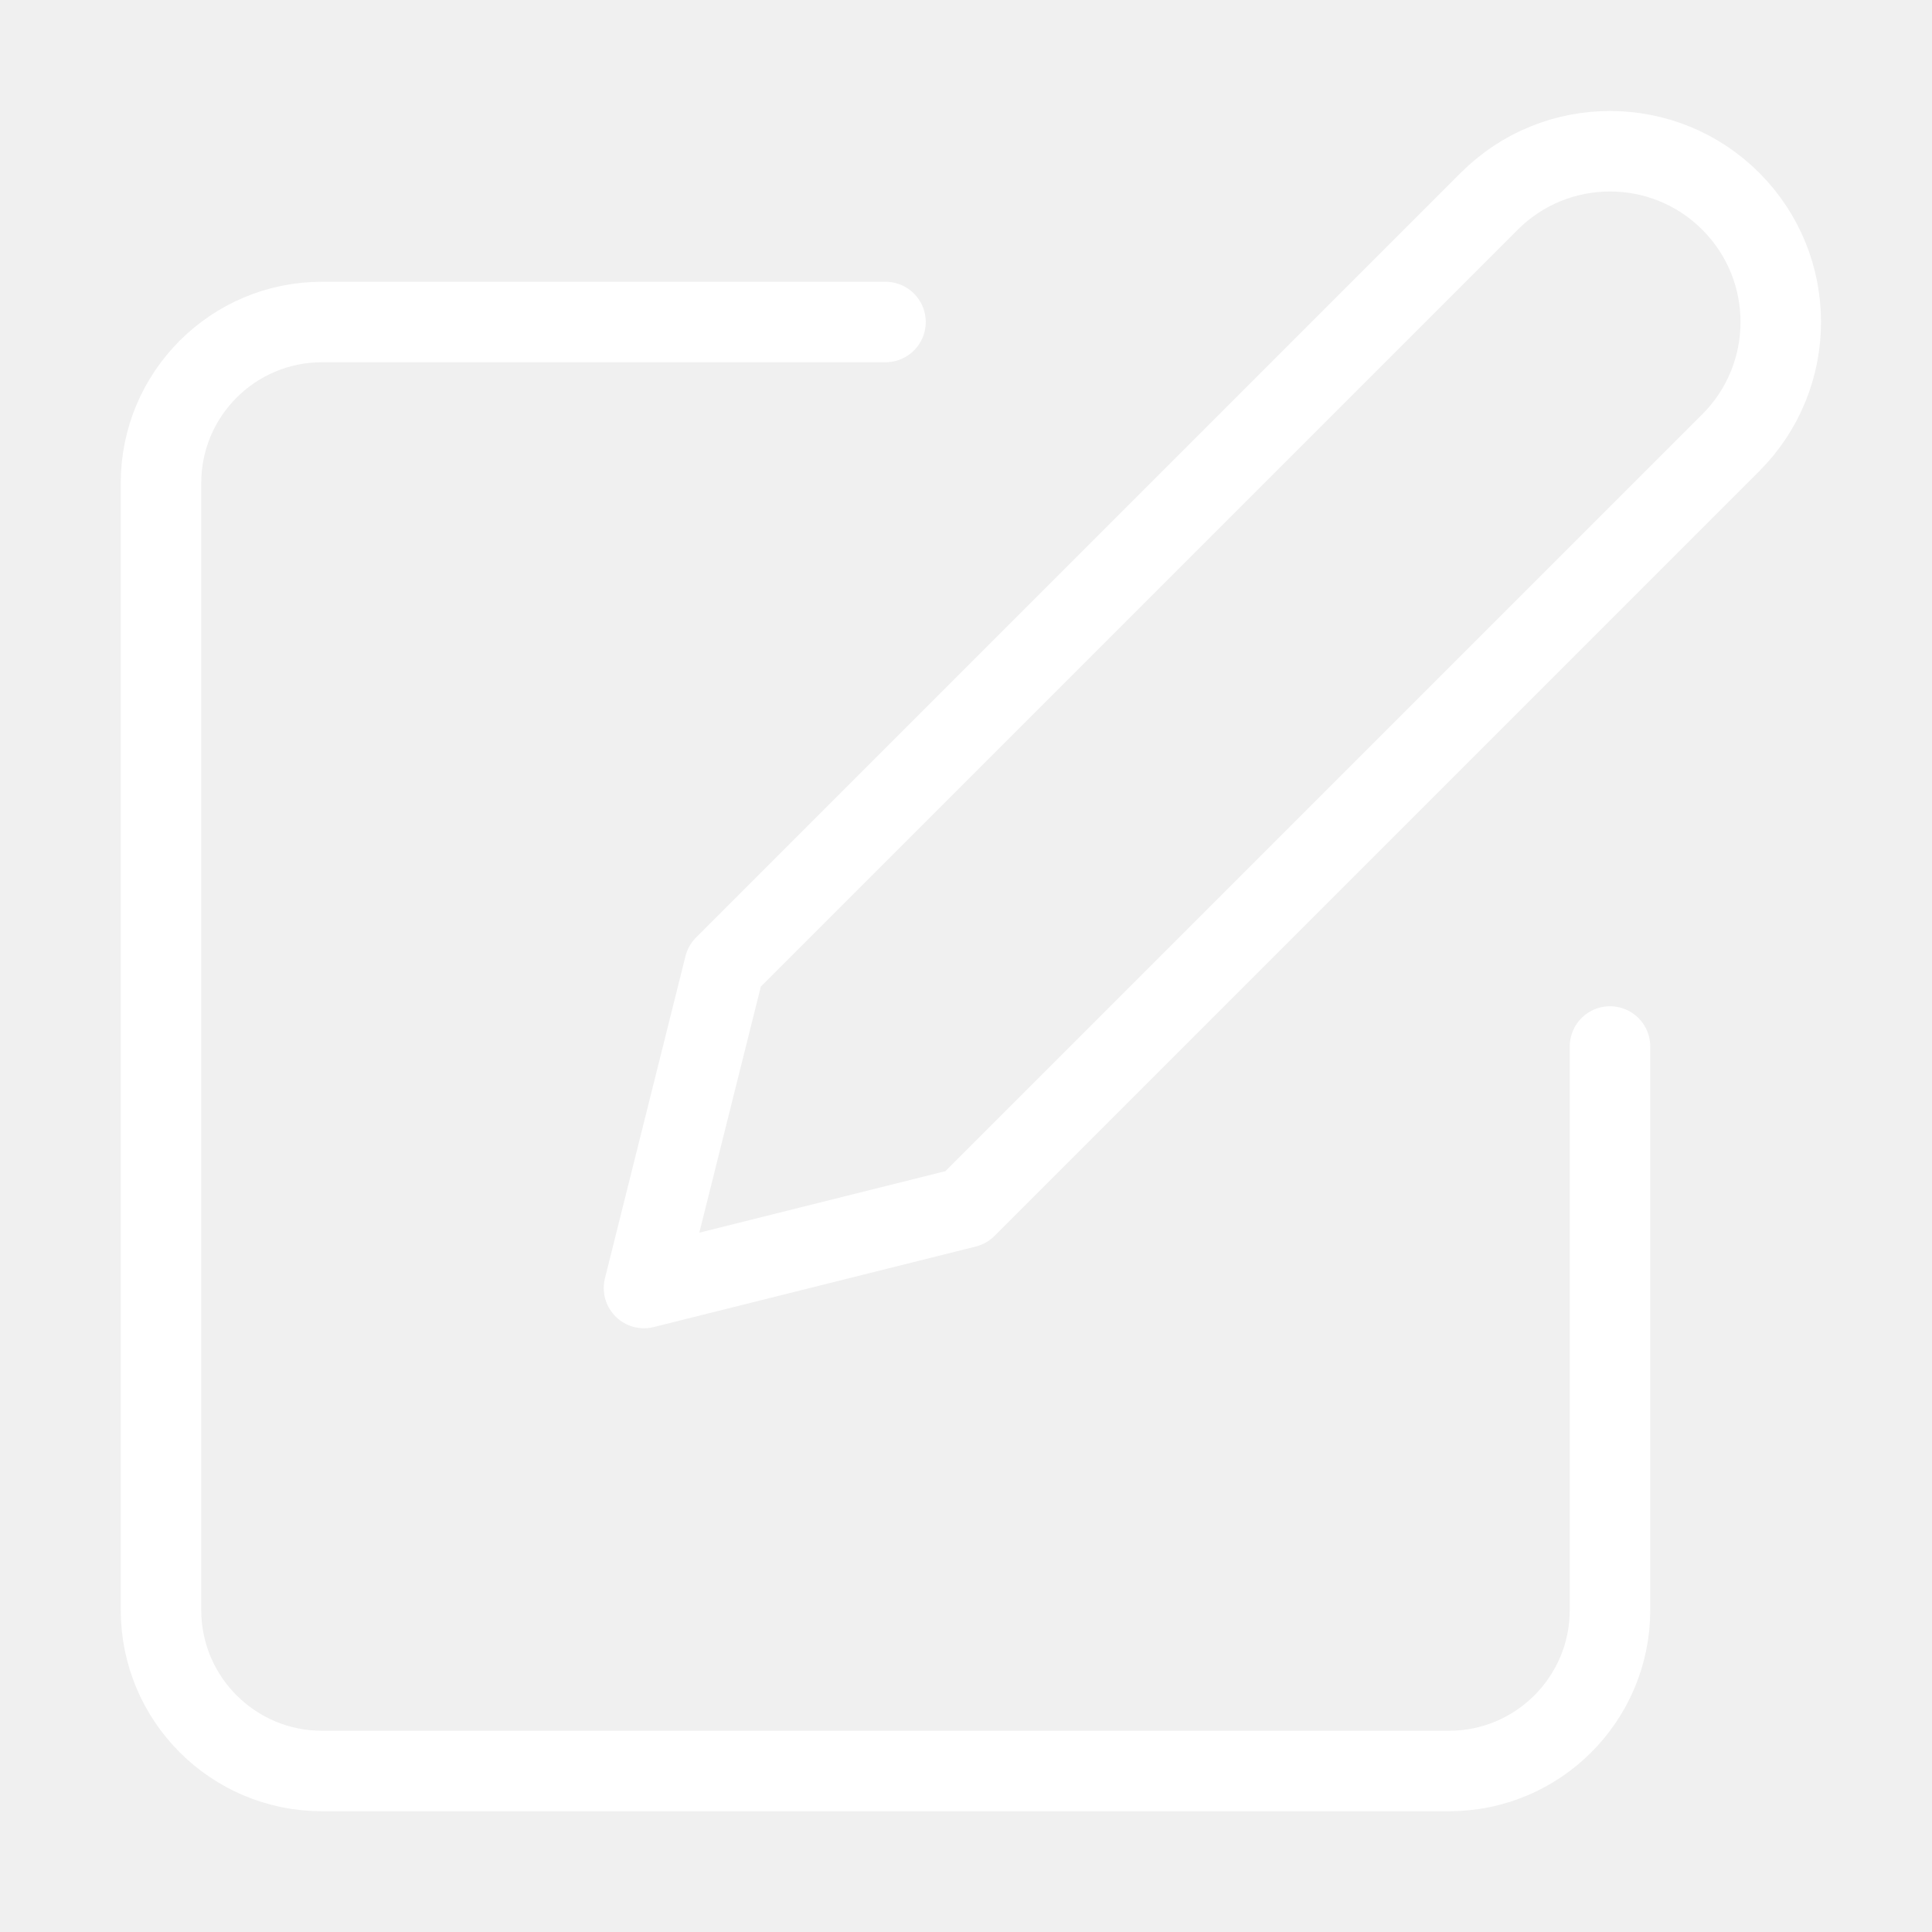
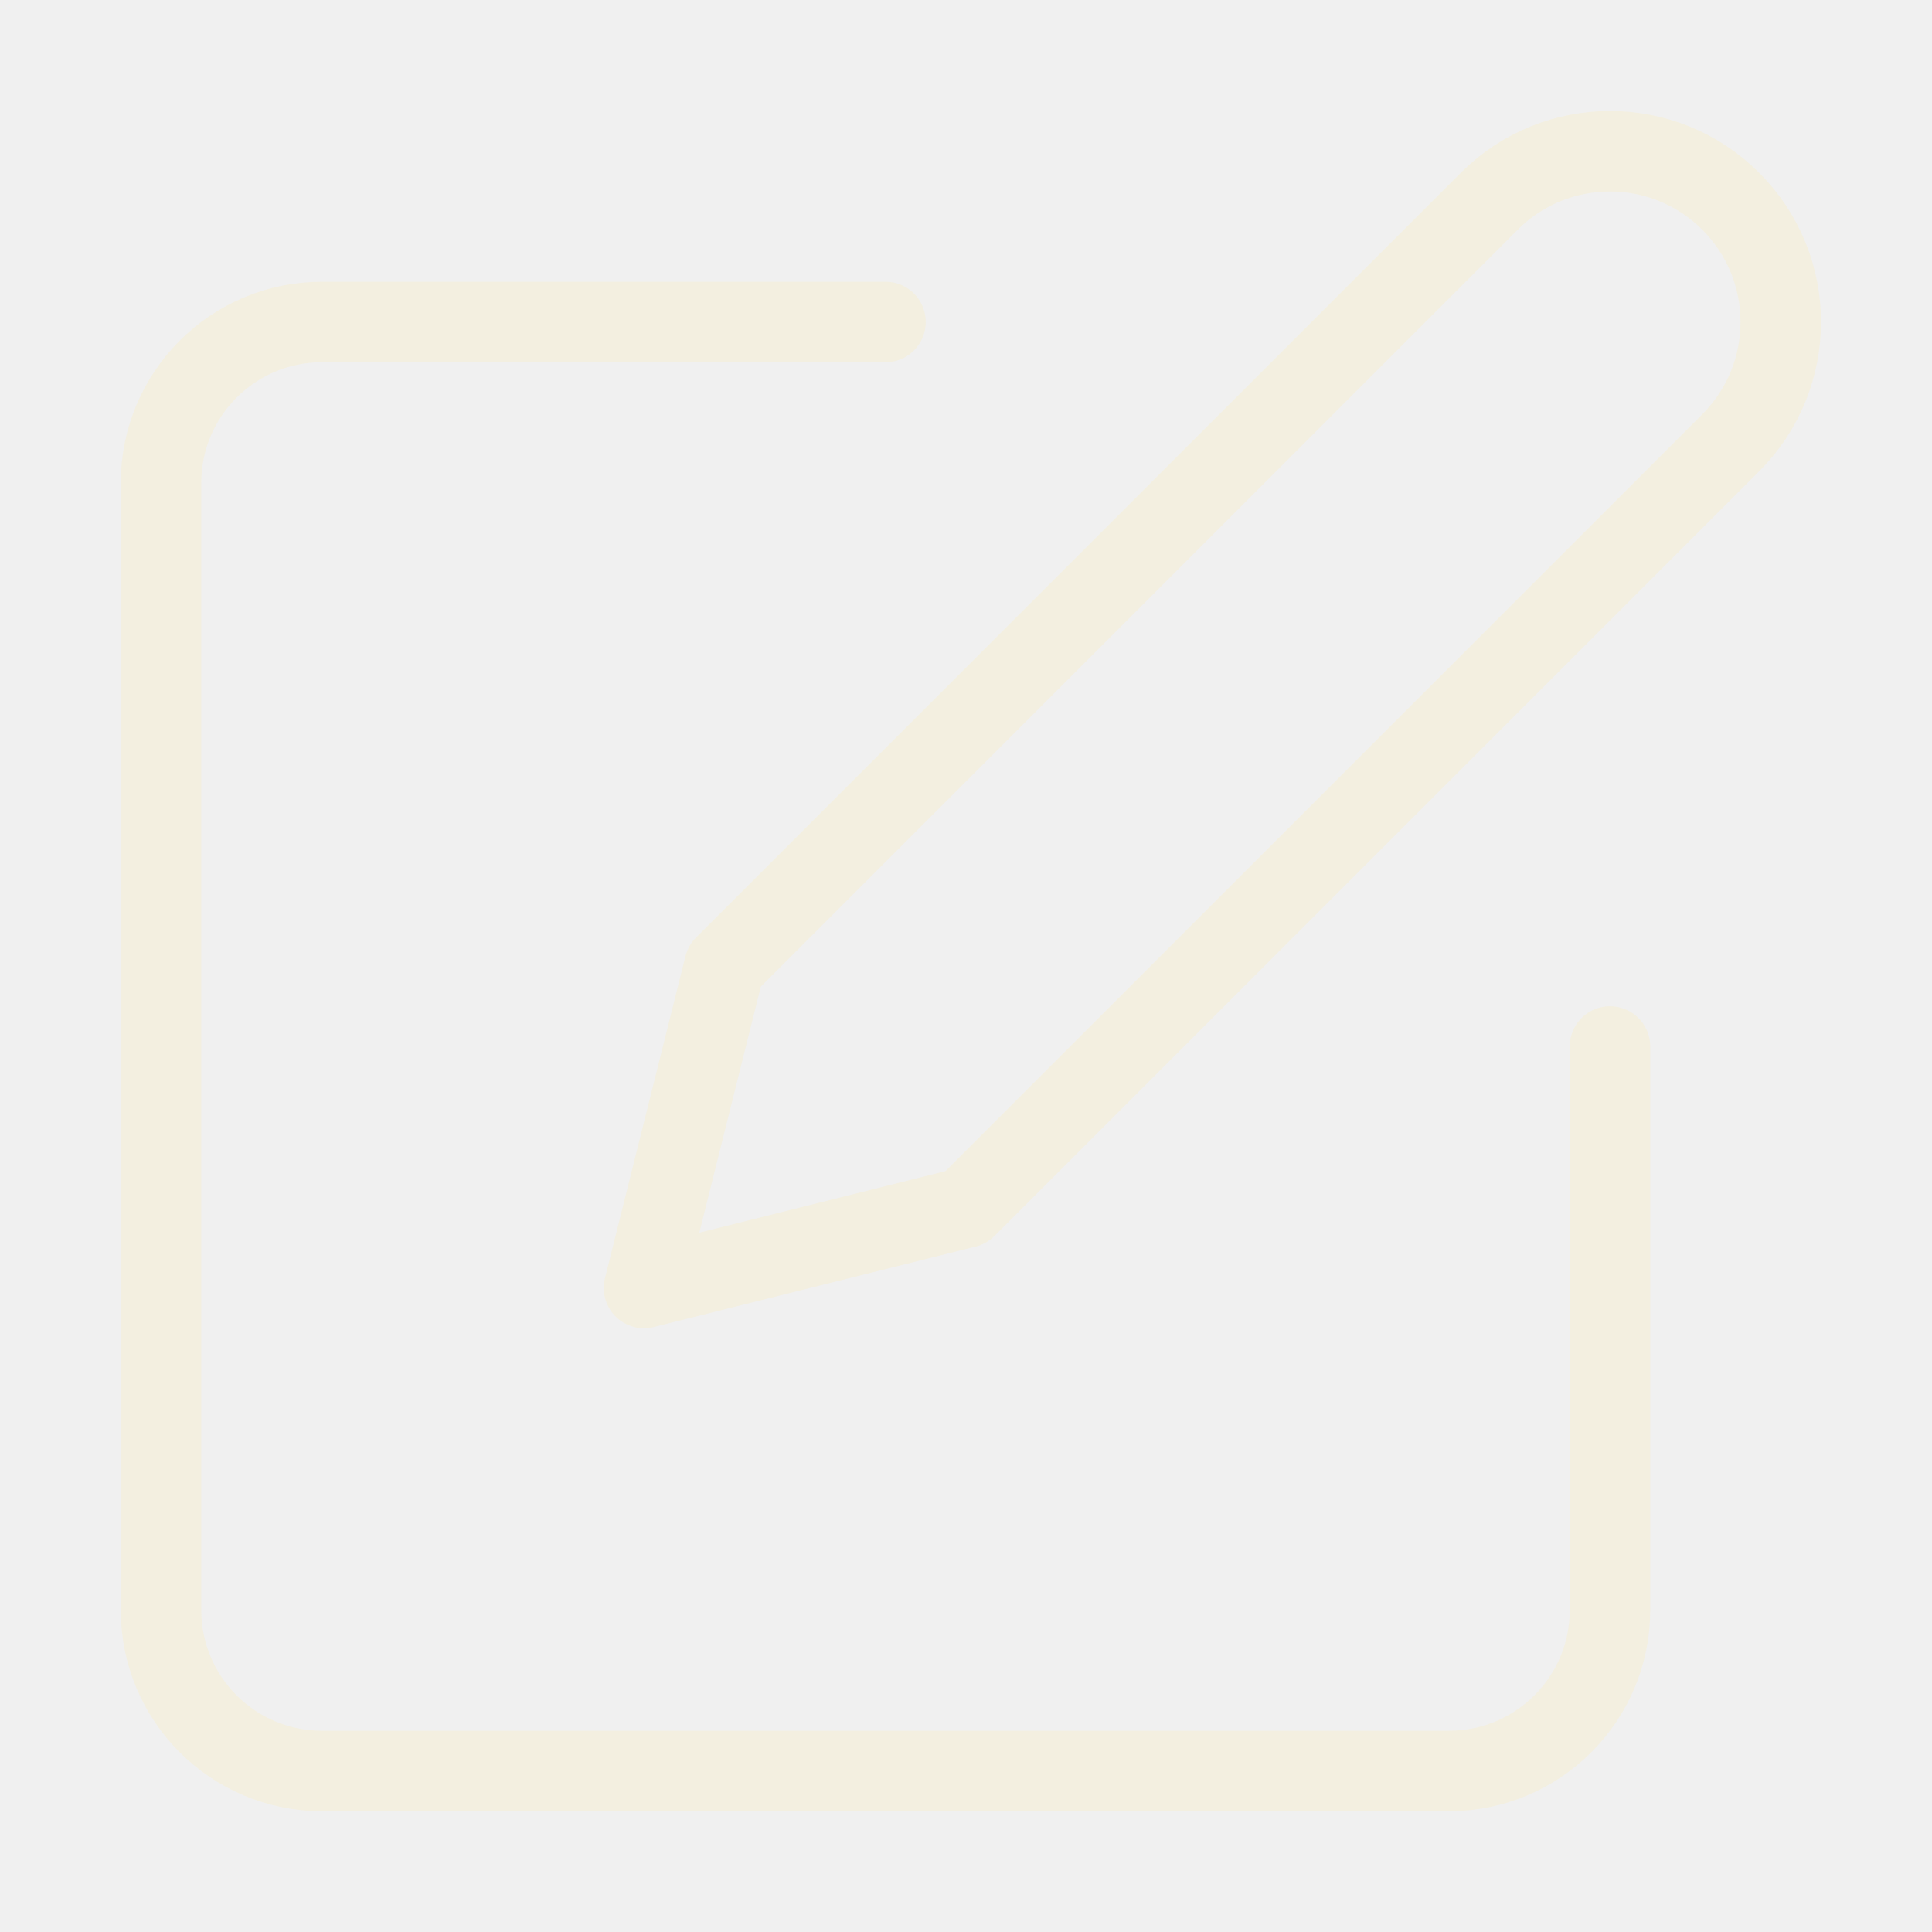
- <svg xmlns="http://www.w3.org/2000/svg" width="16" height="16" viewBox="0 0 24 24" fill="none" stroke="white" stroke-width="1" stroke-linecap="round" stroke-linejoin="round" class="feather feather-edit">
+ <svg xmlns="http://www.w3.org/2000/svg" width="16" height="16" viewBox="0 0 24 24" fill="none" stroke="#f3efe0" stroke-width="1" stroke-linecap="round" stroke-linejoin="round" class="feather feather-edit">
  <path d="M11 4H4a2 2 0 0 0-2 2v14a2 2 0 0 0 2 2h14a2 2 0 0 0 2-2v-7" />
  <path d="M18.5 2.5a2.121 2.121 0 0 1 3 3L12 15l-4 1 1-4 9.5-9.5z" />
</svg>
